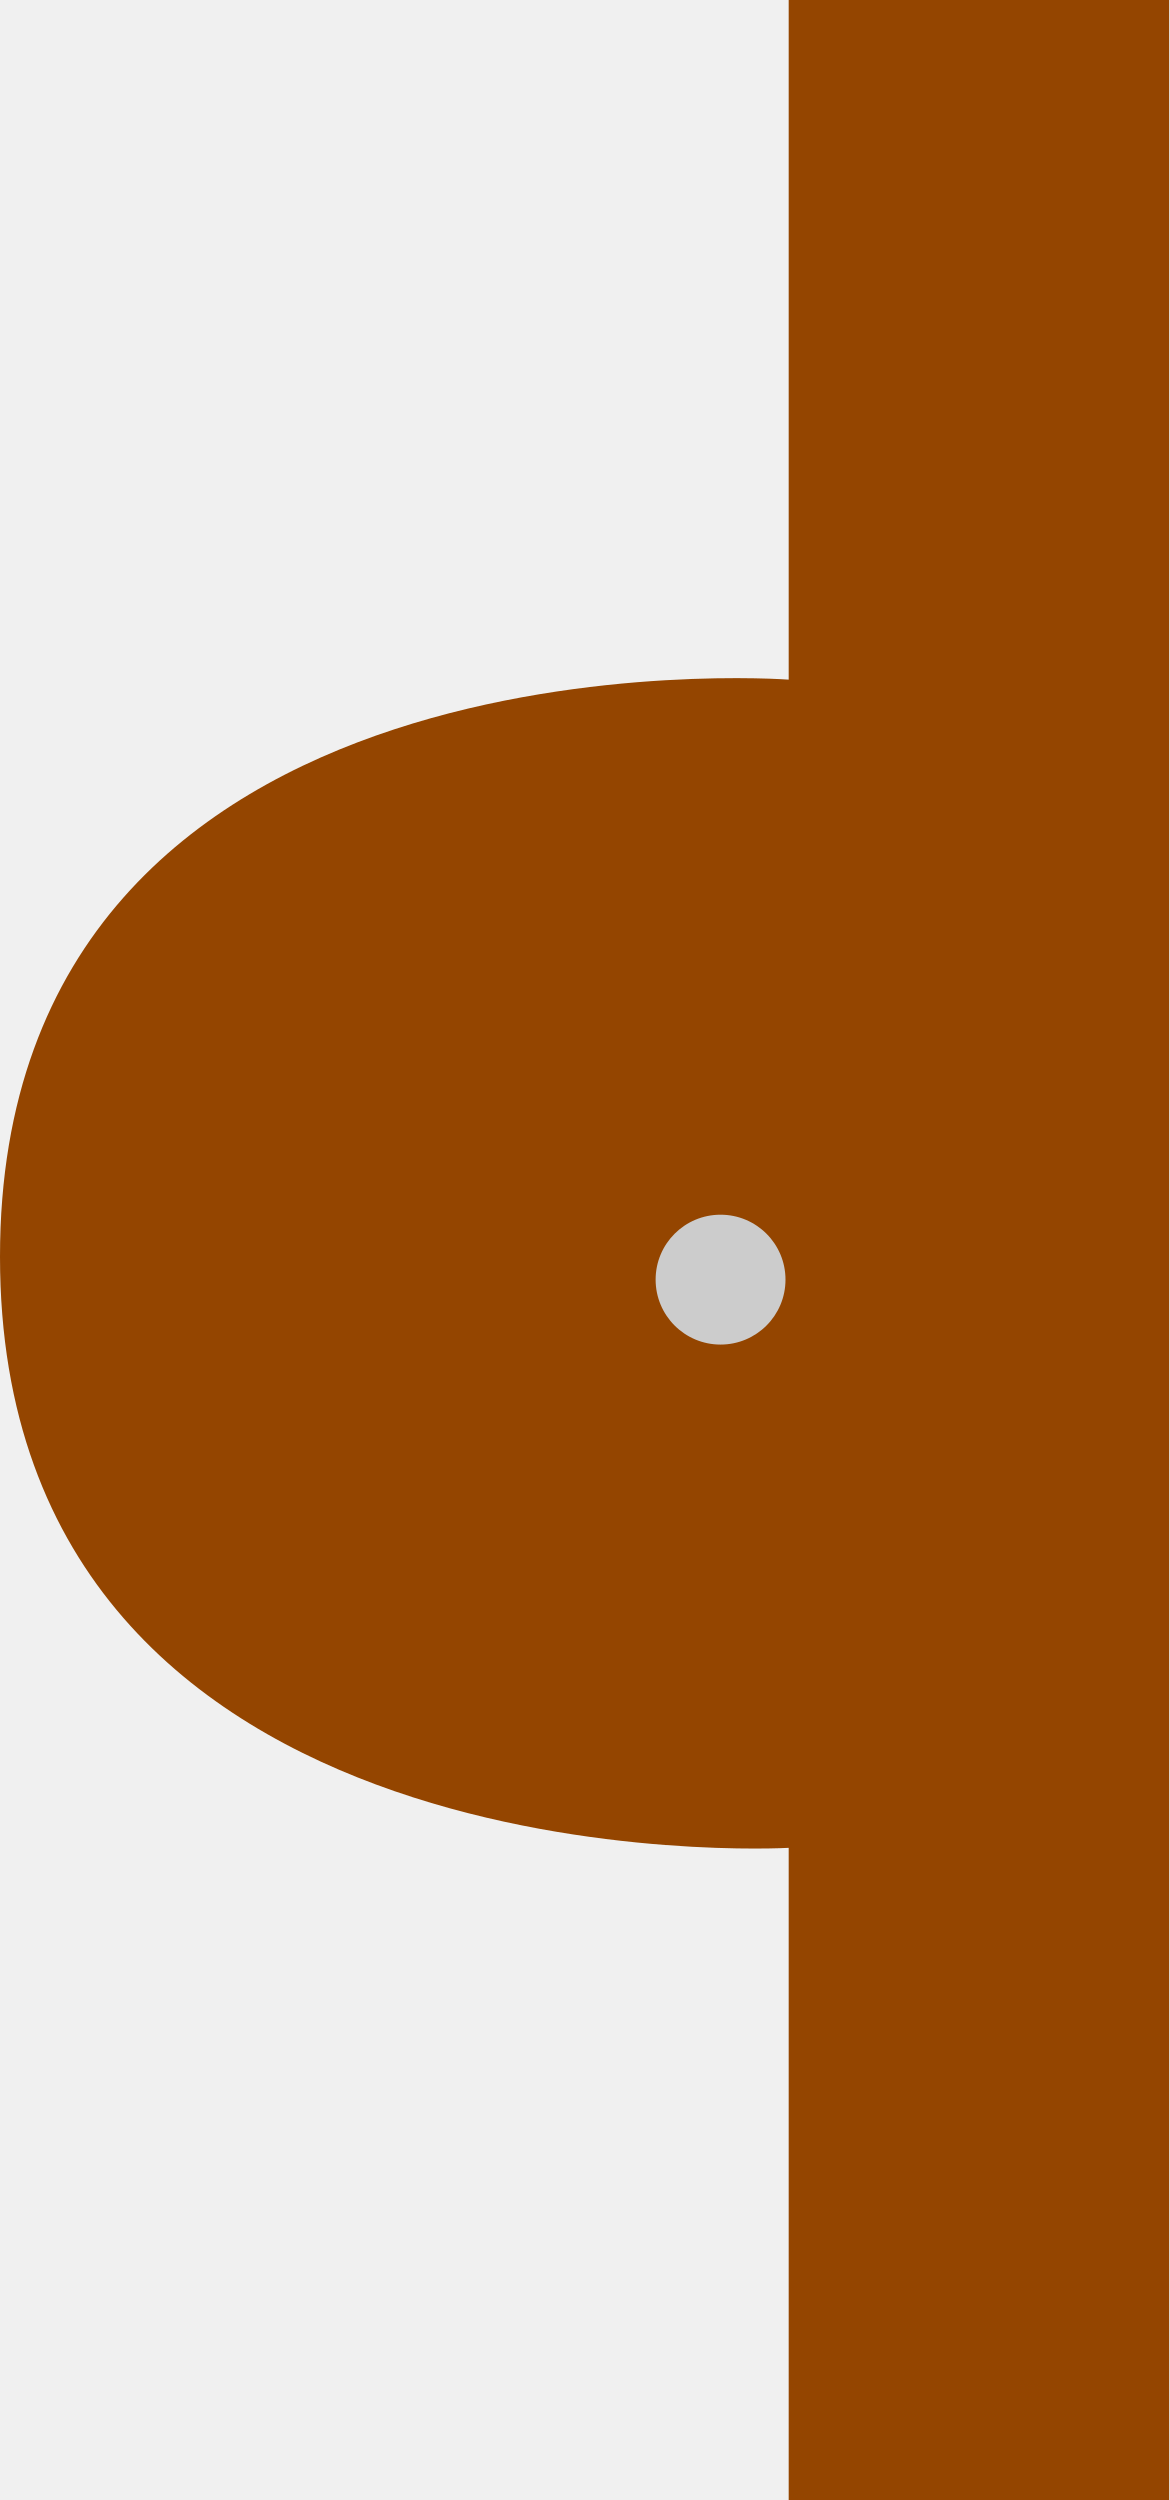
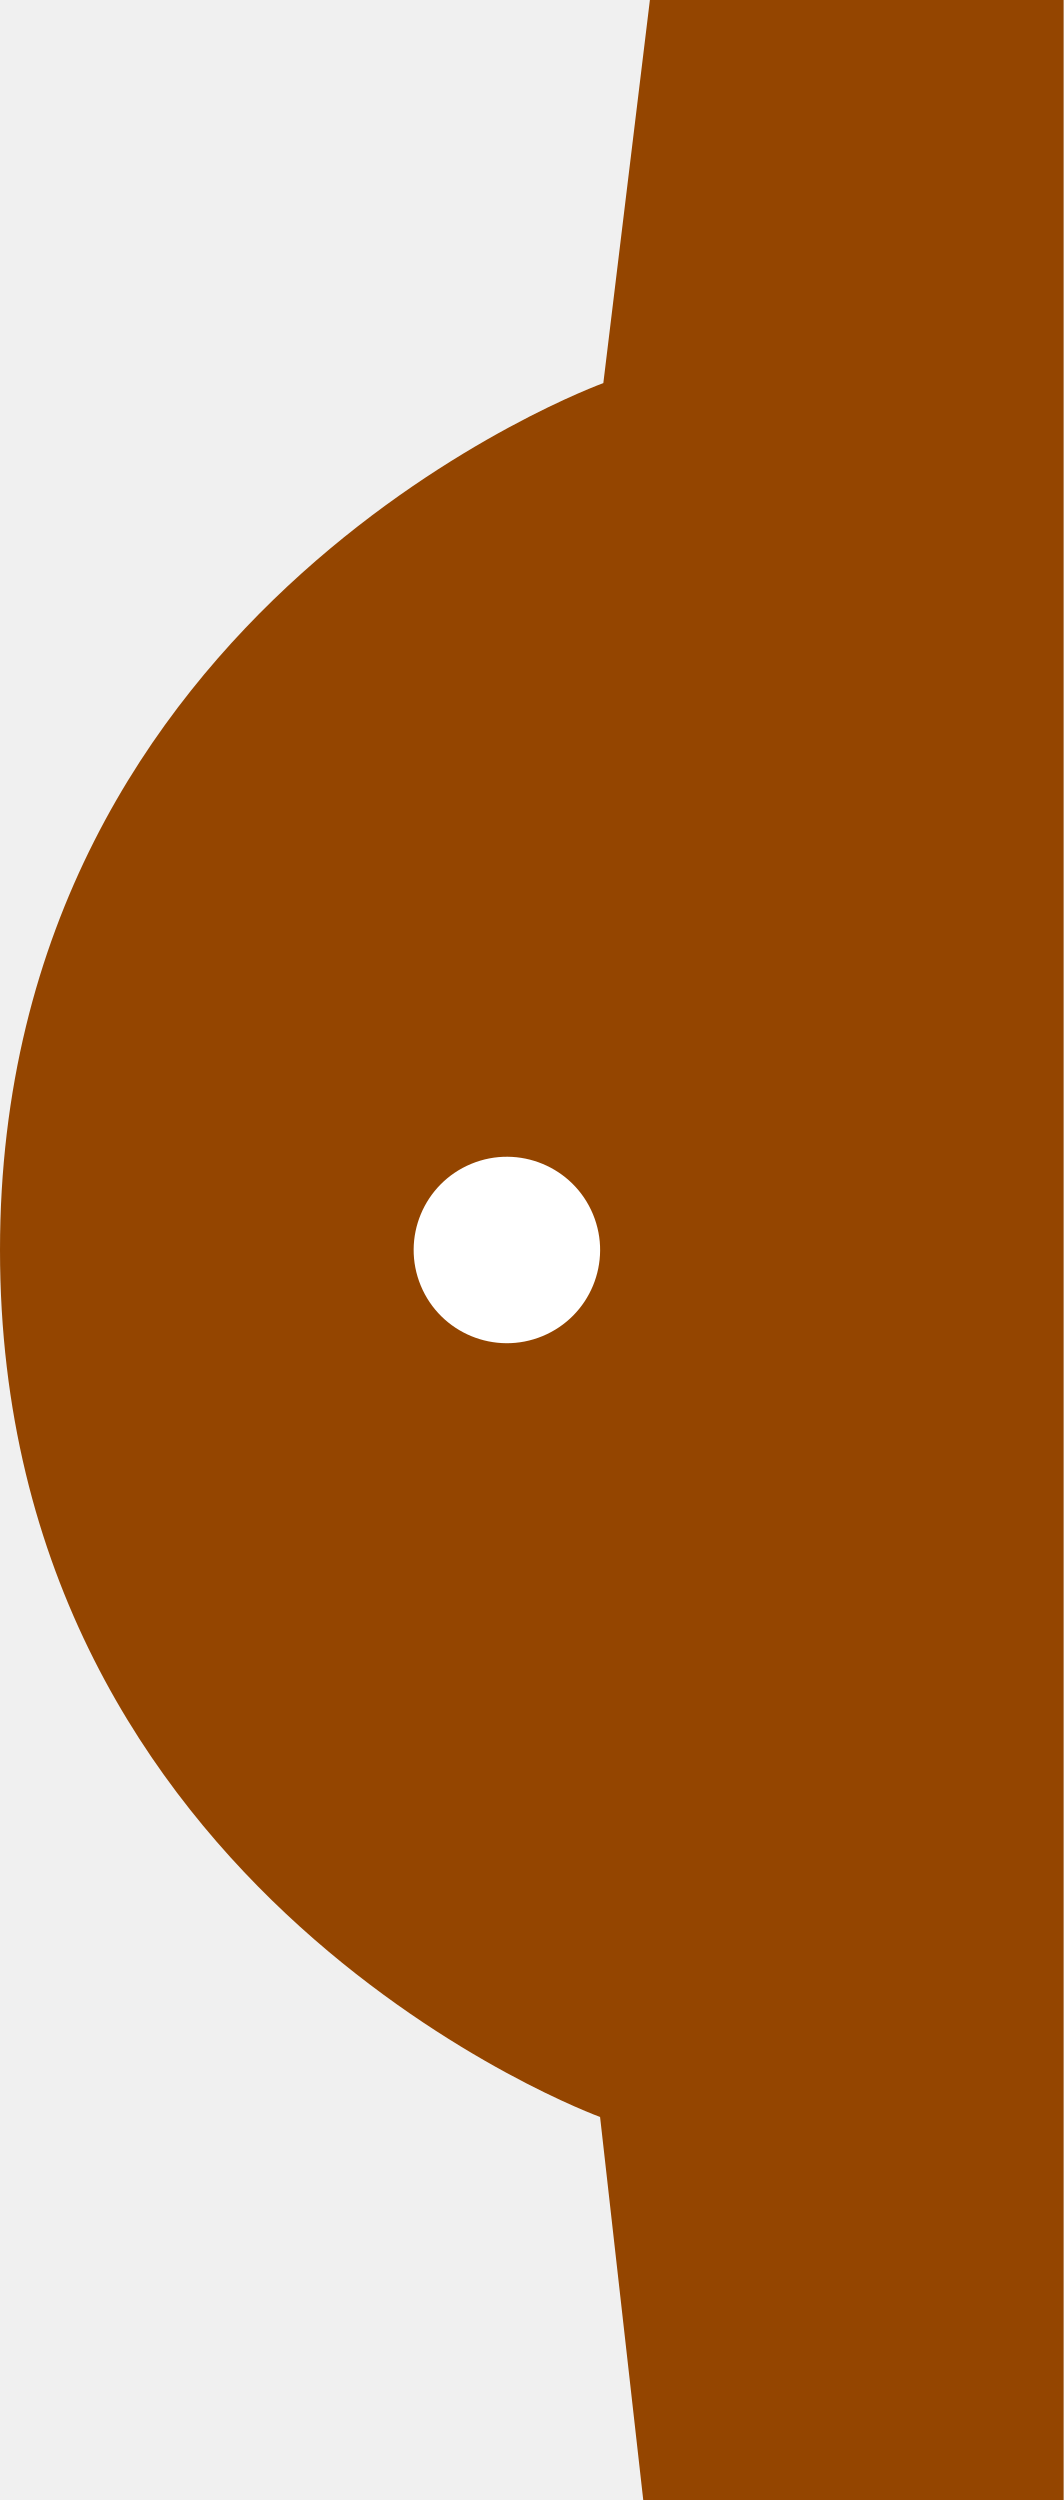
- <svg xmlns="http://www.w3.org/2000/svg" id="Layer_1" data-name="Layer 1" viewBox="0 0 175.72 375.75">
+ <svg xmlns="http://www.w3.org/2000/svg" id="Layer_1" data-name="Layer 1" viewBox="0 0 159.86 375.75">
  <defs>
    <style>
      .cls-1 {
        fill: #944500;
      }

      .cls-2 {
-         fill: #ccc;
+         fill: #fff;
      }
    </style>
  </defs>
-   <path class="cls-1" d="M175.72,0h-57.18v102.15S0,93.15,0,188.88s118.54,88.85,118.54,88.85v98.02h57.18" />
-   <circle class="cls-2" cx="108.3" cy="192.33" r="9.76" />
+   <path class="cls-1" d="M90.19,318.17l6.49,57.58h63.18V0s-62.18,0-62.18,0l-7,57.58S0,90.39,0,187.88s90.19,130.3,90.19,130.3ZM76.19,175.01c7.1,0,12.86,5.76,12.86,12.86s-5.76,12.86-12.86,12.86-12.86-5.76-12.86-12.86,5.76-12.86,12.86-12.86Z" />
+   <circle class="cls-2" cx="76.19" cy="187.87" r="14.01" transform="translate(-66.1 43.46) rotate(-22.5)" />
</svg>
